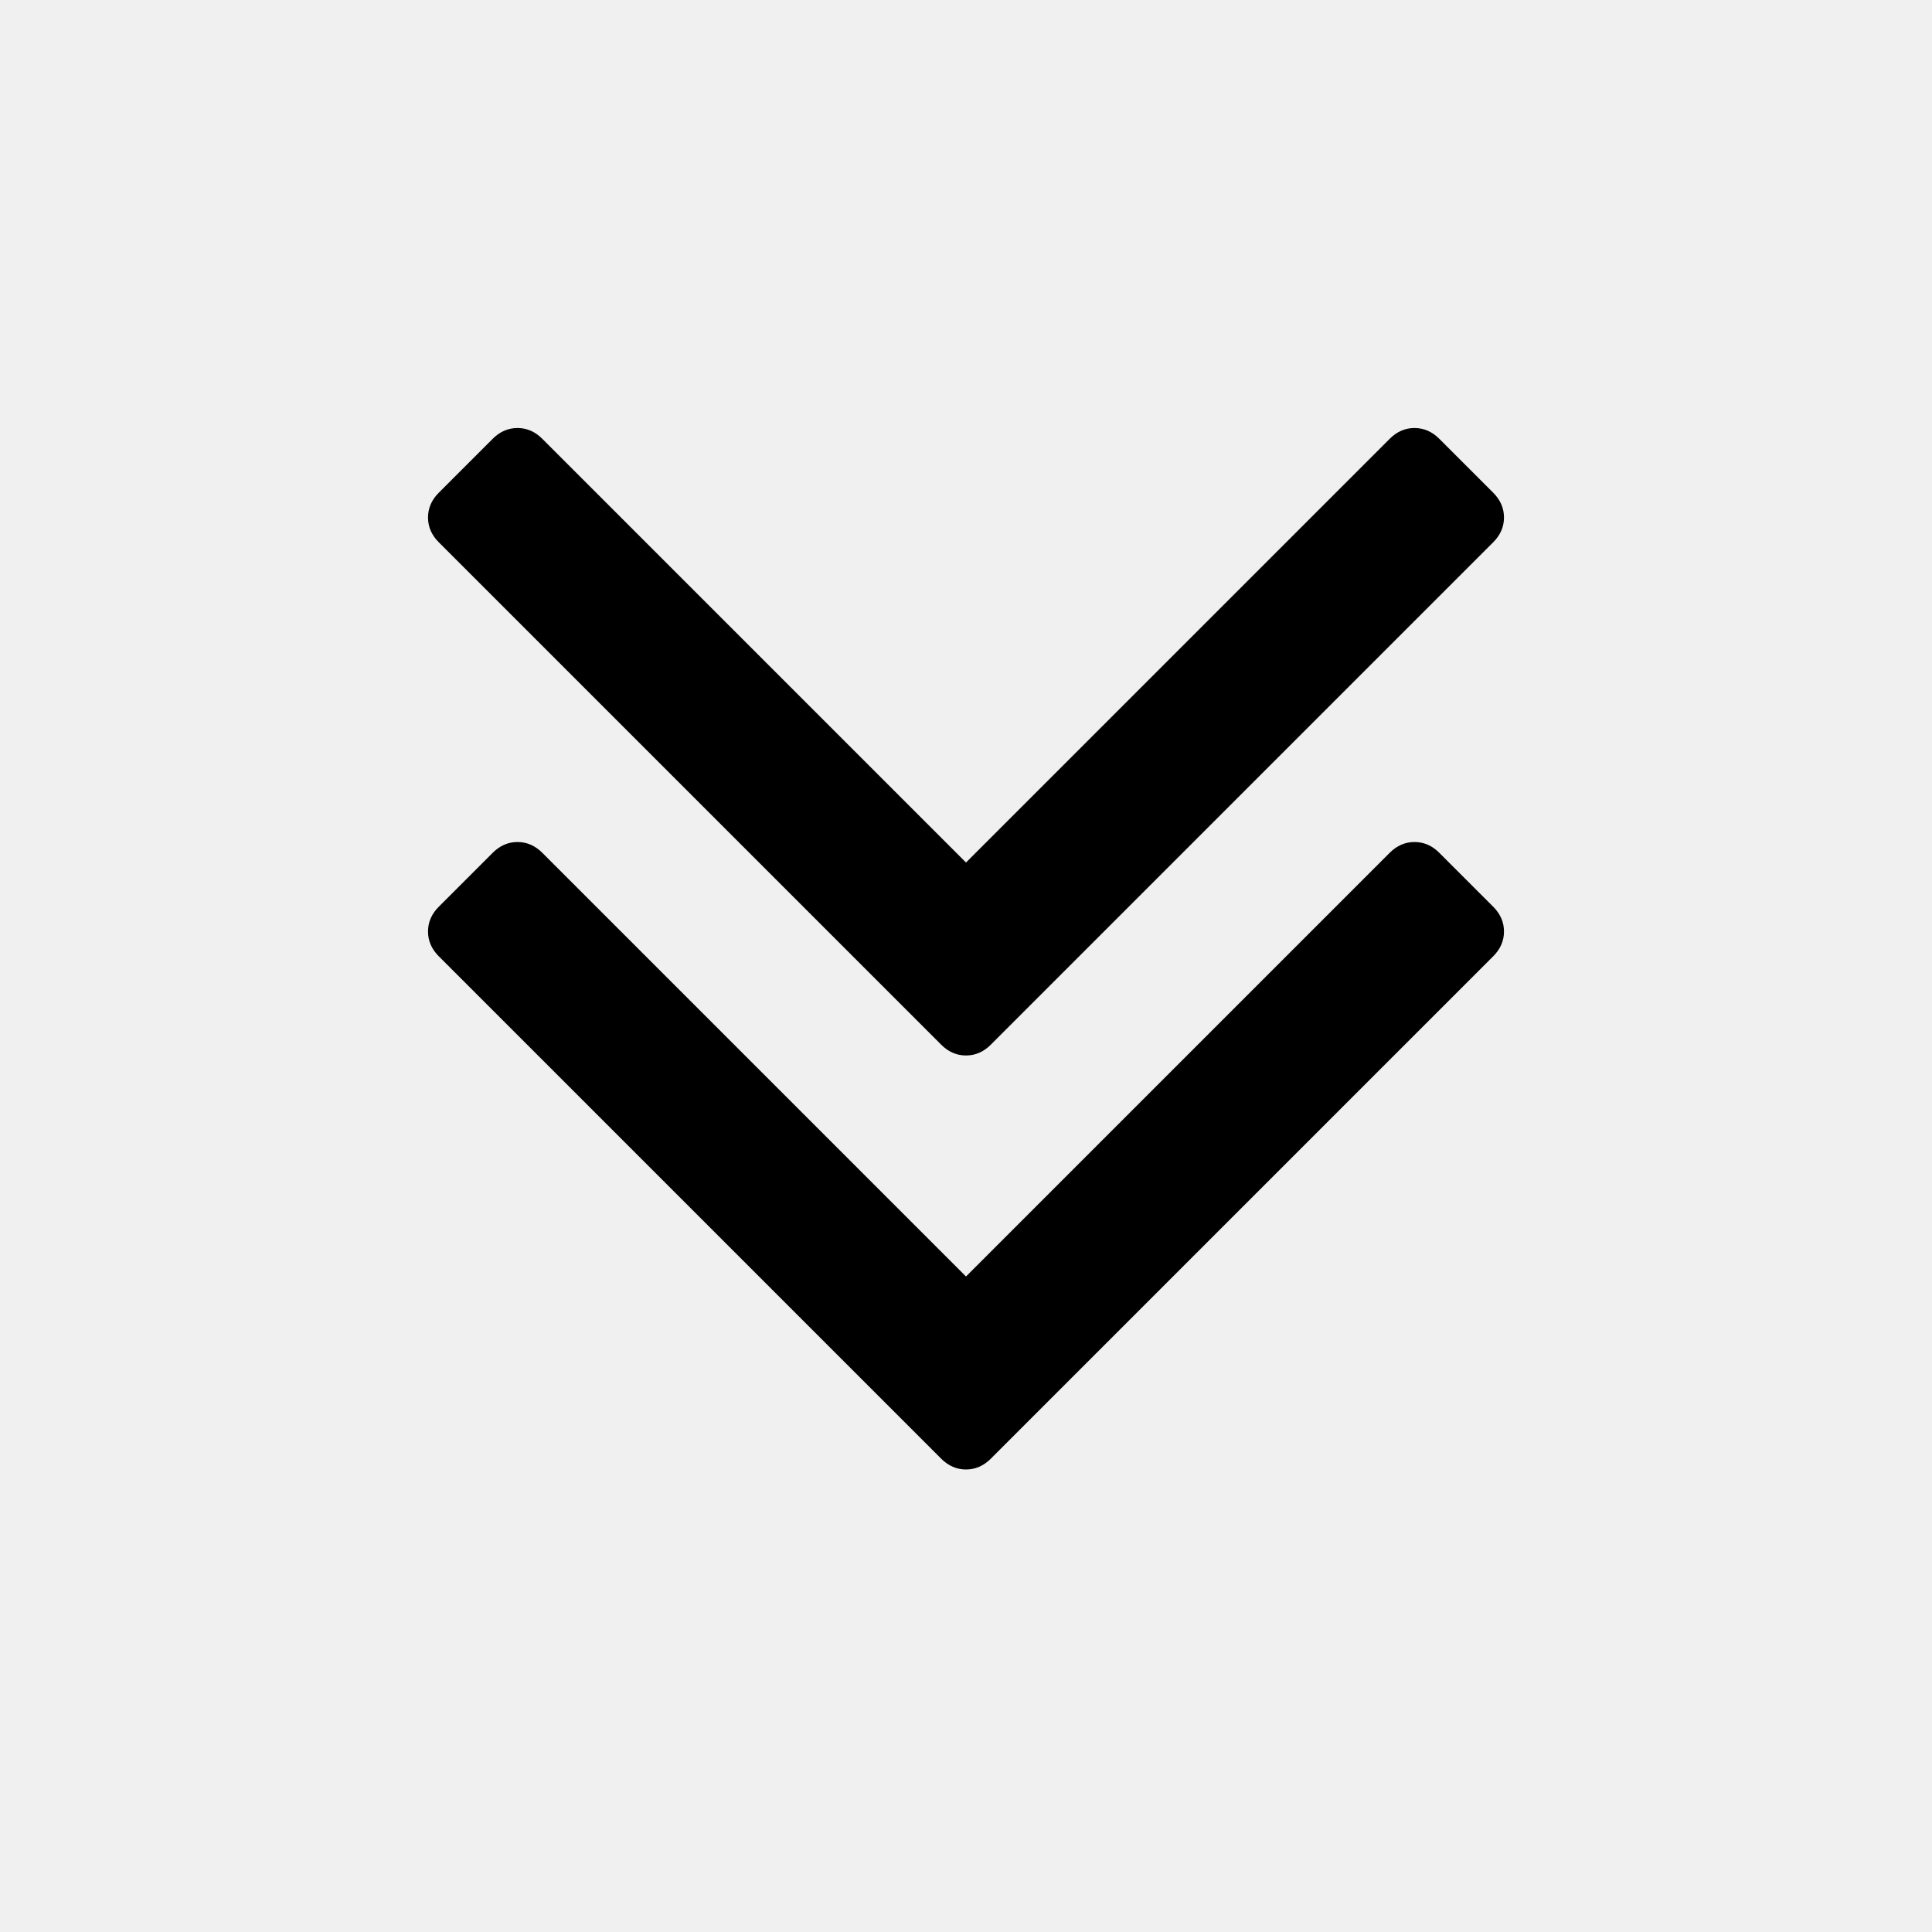
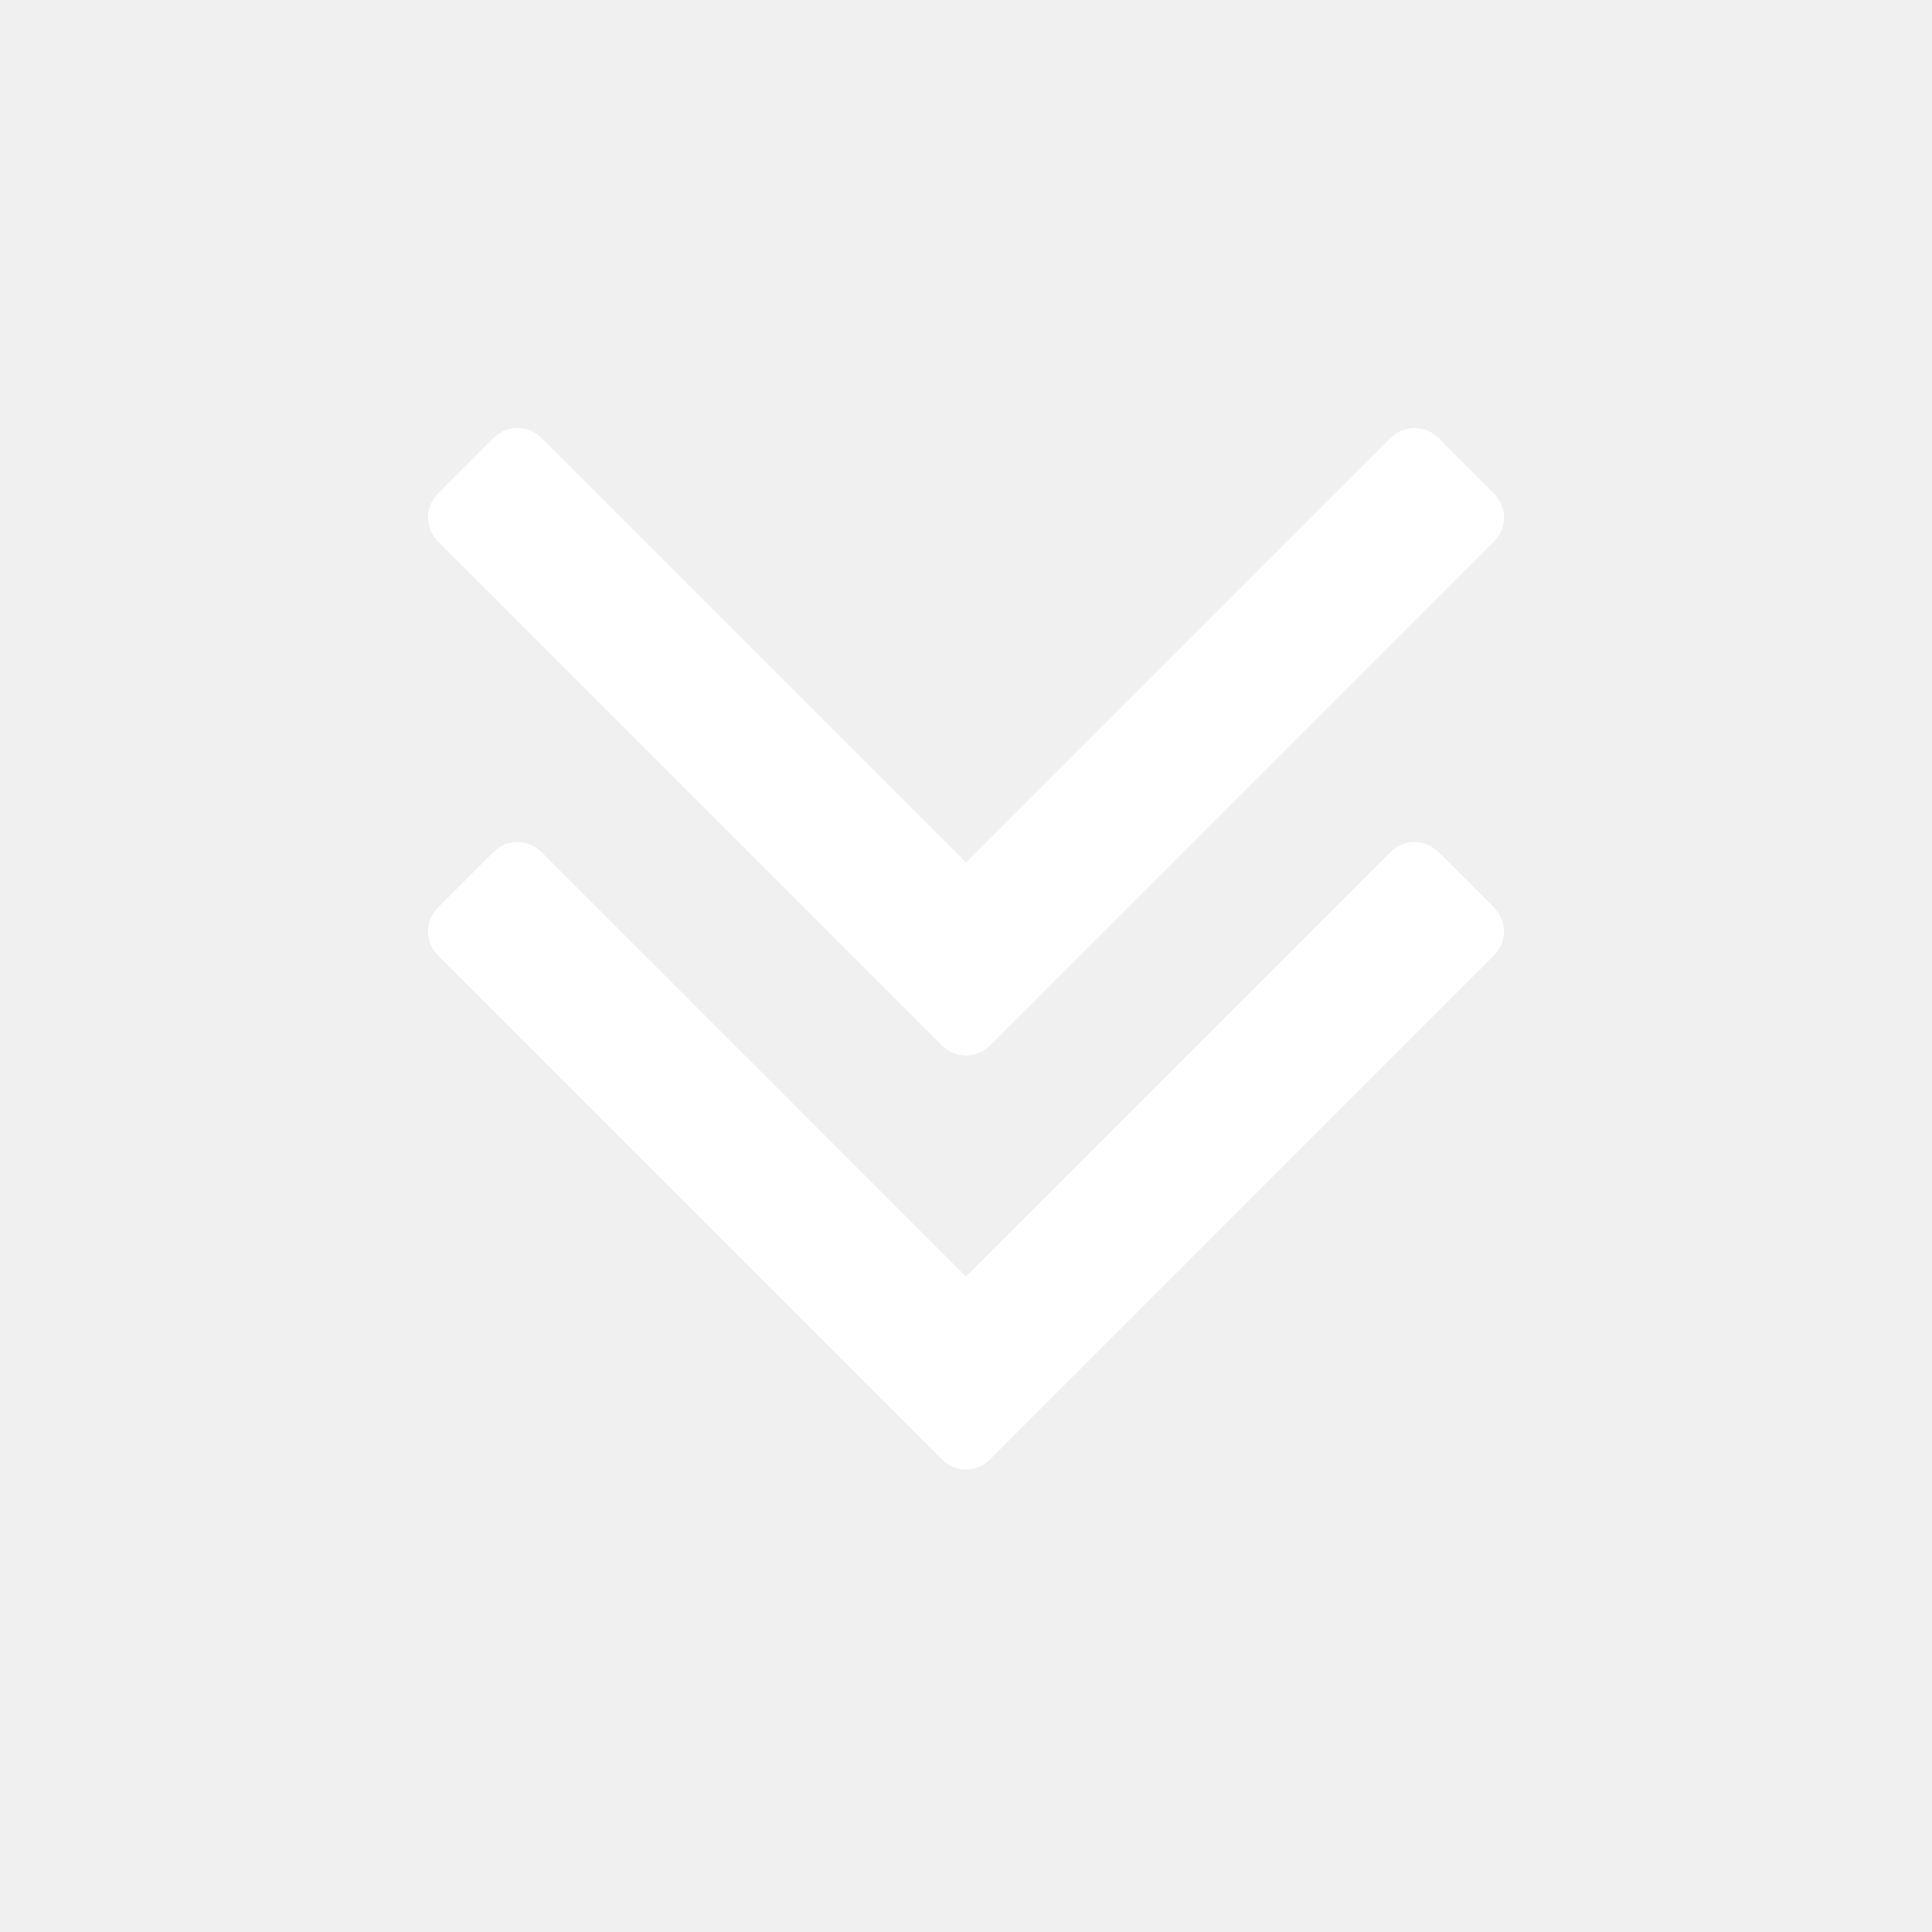
- <svg xmlns="http://www.w3.org/2000/svg" width="1792" height="1792" viewBox="0 0 1792 1792">
-   <path d="M1395 864q0 13-10 23l-466 466q-10 10-23 10t-23-10l-466-466q-10-10-10-23t10-23l50-50q10-10 23-10t23 10l393 393 393-393q10-10 23-10t23 10l50 50q10 10 10 23zm0-384q0 13-10 23l-466 466q-10 10-23 10t-23-10l-466-466q-10-10-10-23t10-23l50-50q10-10 23-10t23 10l393 393 393-393q10-10 23-10t23 10l50 50q10 10 10 23z" />
+ <svg xmlns="http://www.w3.org/2000/svg" height="1792" viewbox="0 0 1792 1792" width="1792">
+   <path d="M1395 864q0 13-10 23l-466 466q-10 10-23 10t-23-10l-466-466q-10-10-10-23t10-23l50-50q10-10 23-10t23 10l393 393 393-393q10-10 23-10t23 10l50 50q10 10 10 23zm0-384q0 13-10 23l-466 466q-10 10-23 10t-23-10l-466-466q-10-10-10-23t10-23l50-50q10-10 23-10t23 10l393 393 393-393q10-10 23-10t23 10l50 50q10 10 10 23z" fill="#FFFFFF">
+     </path>
</svg>
